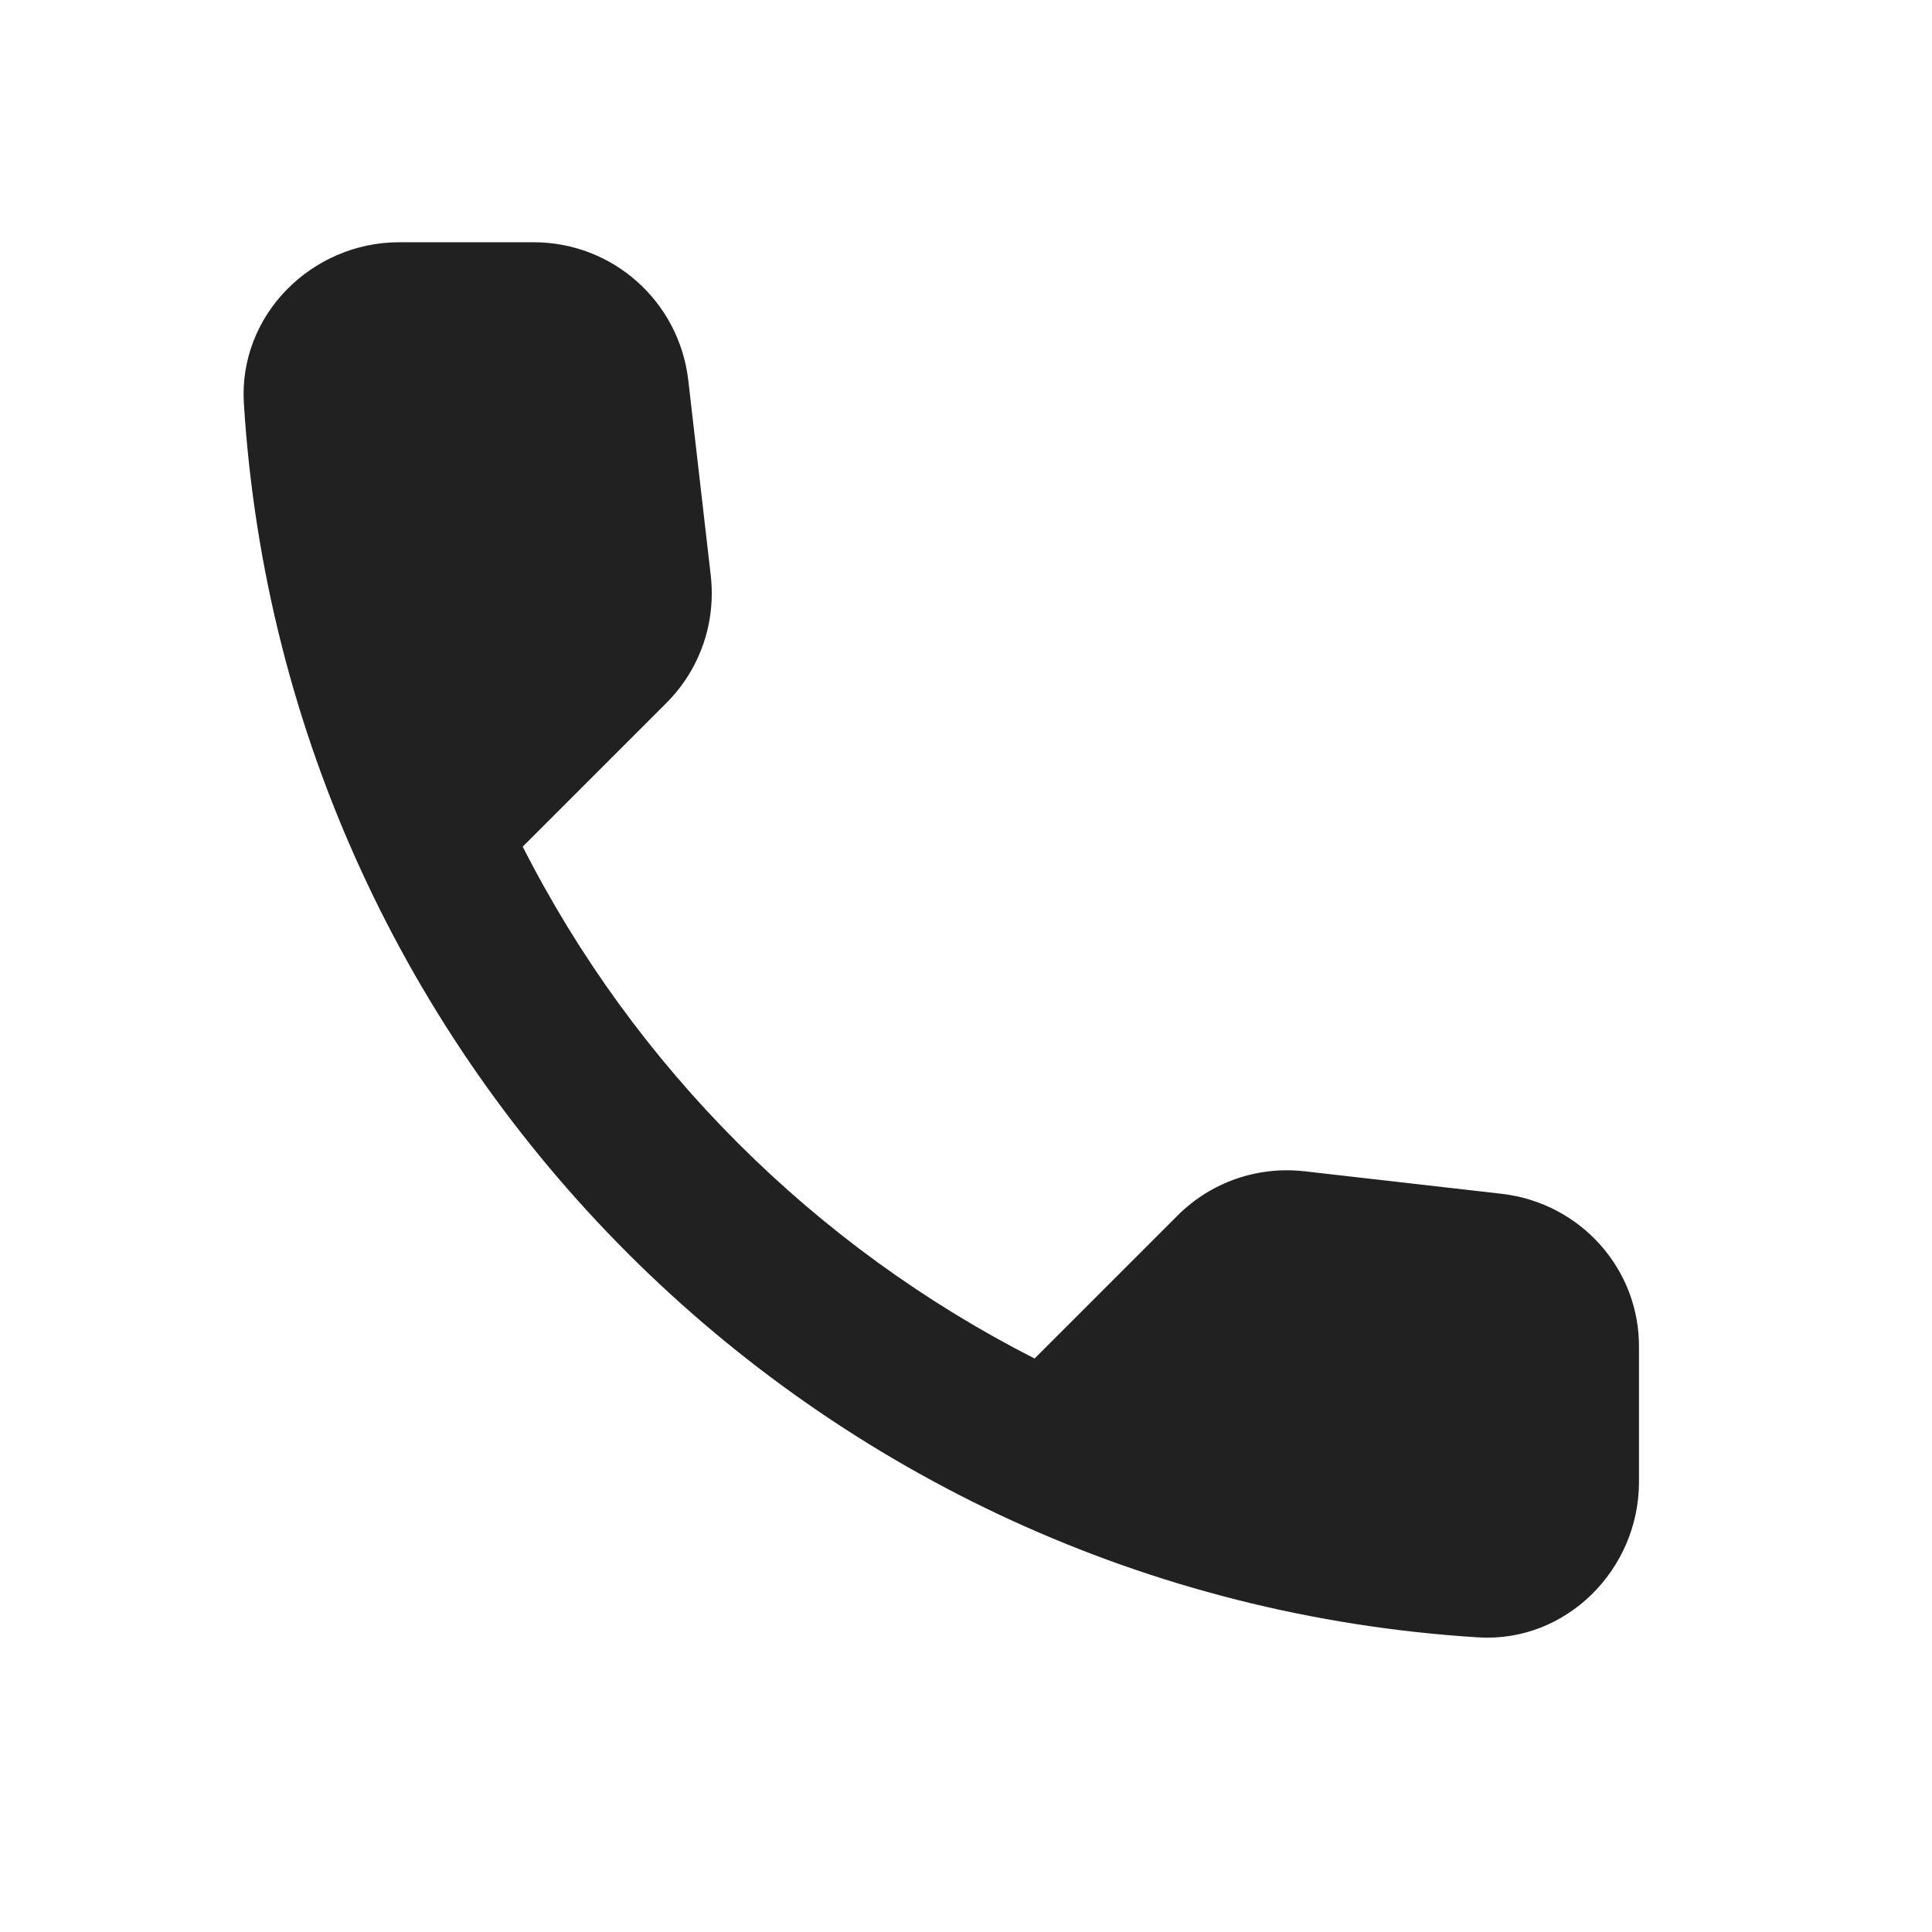
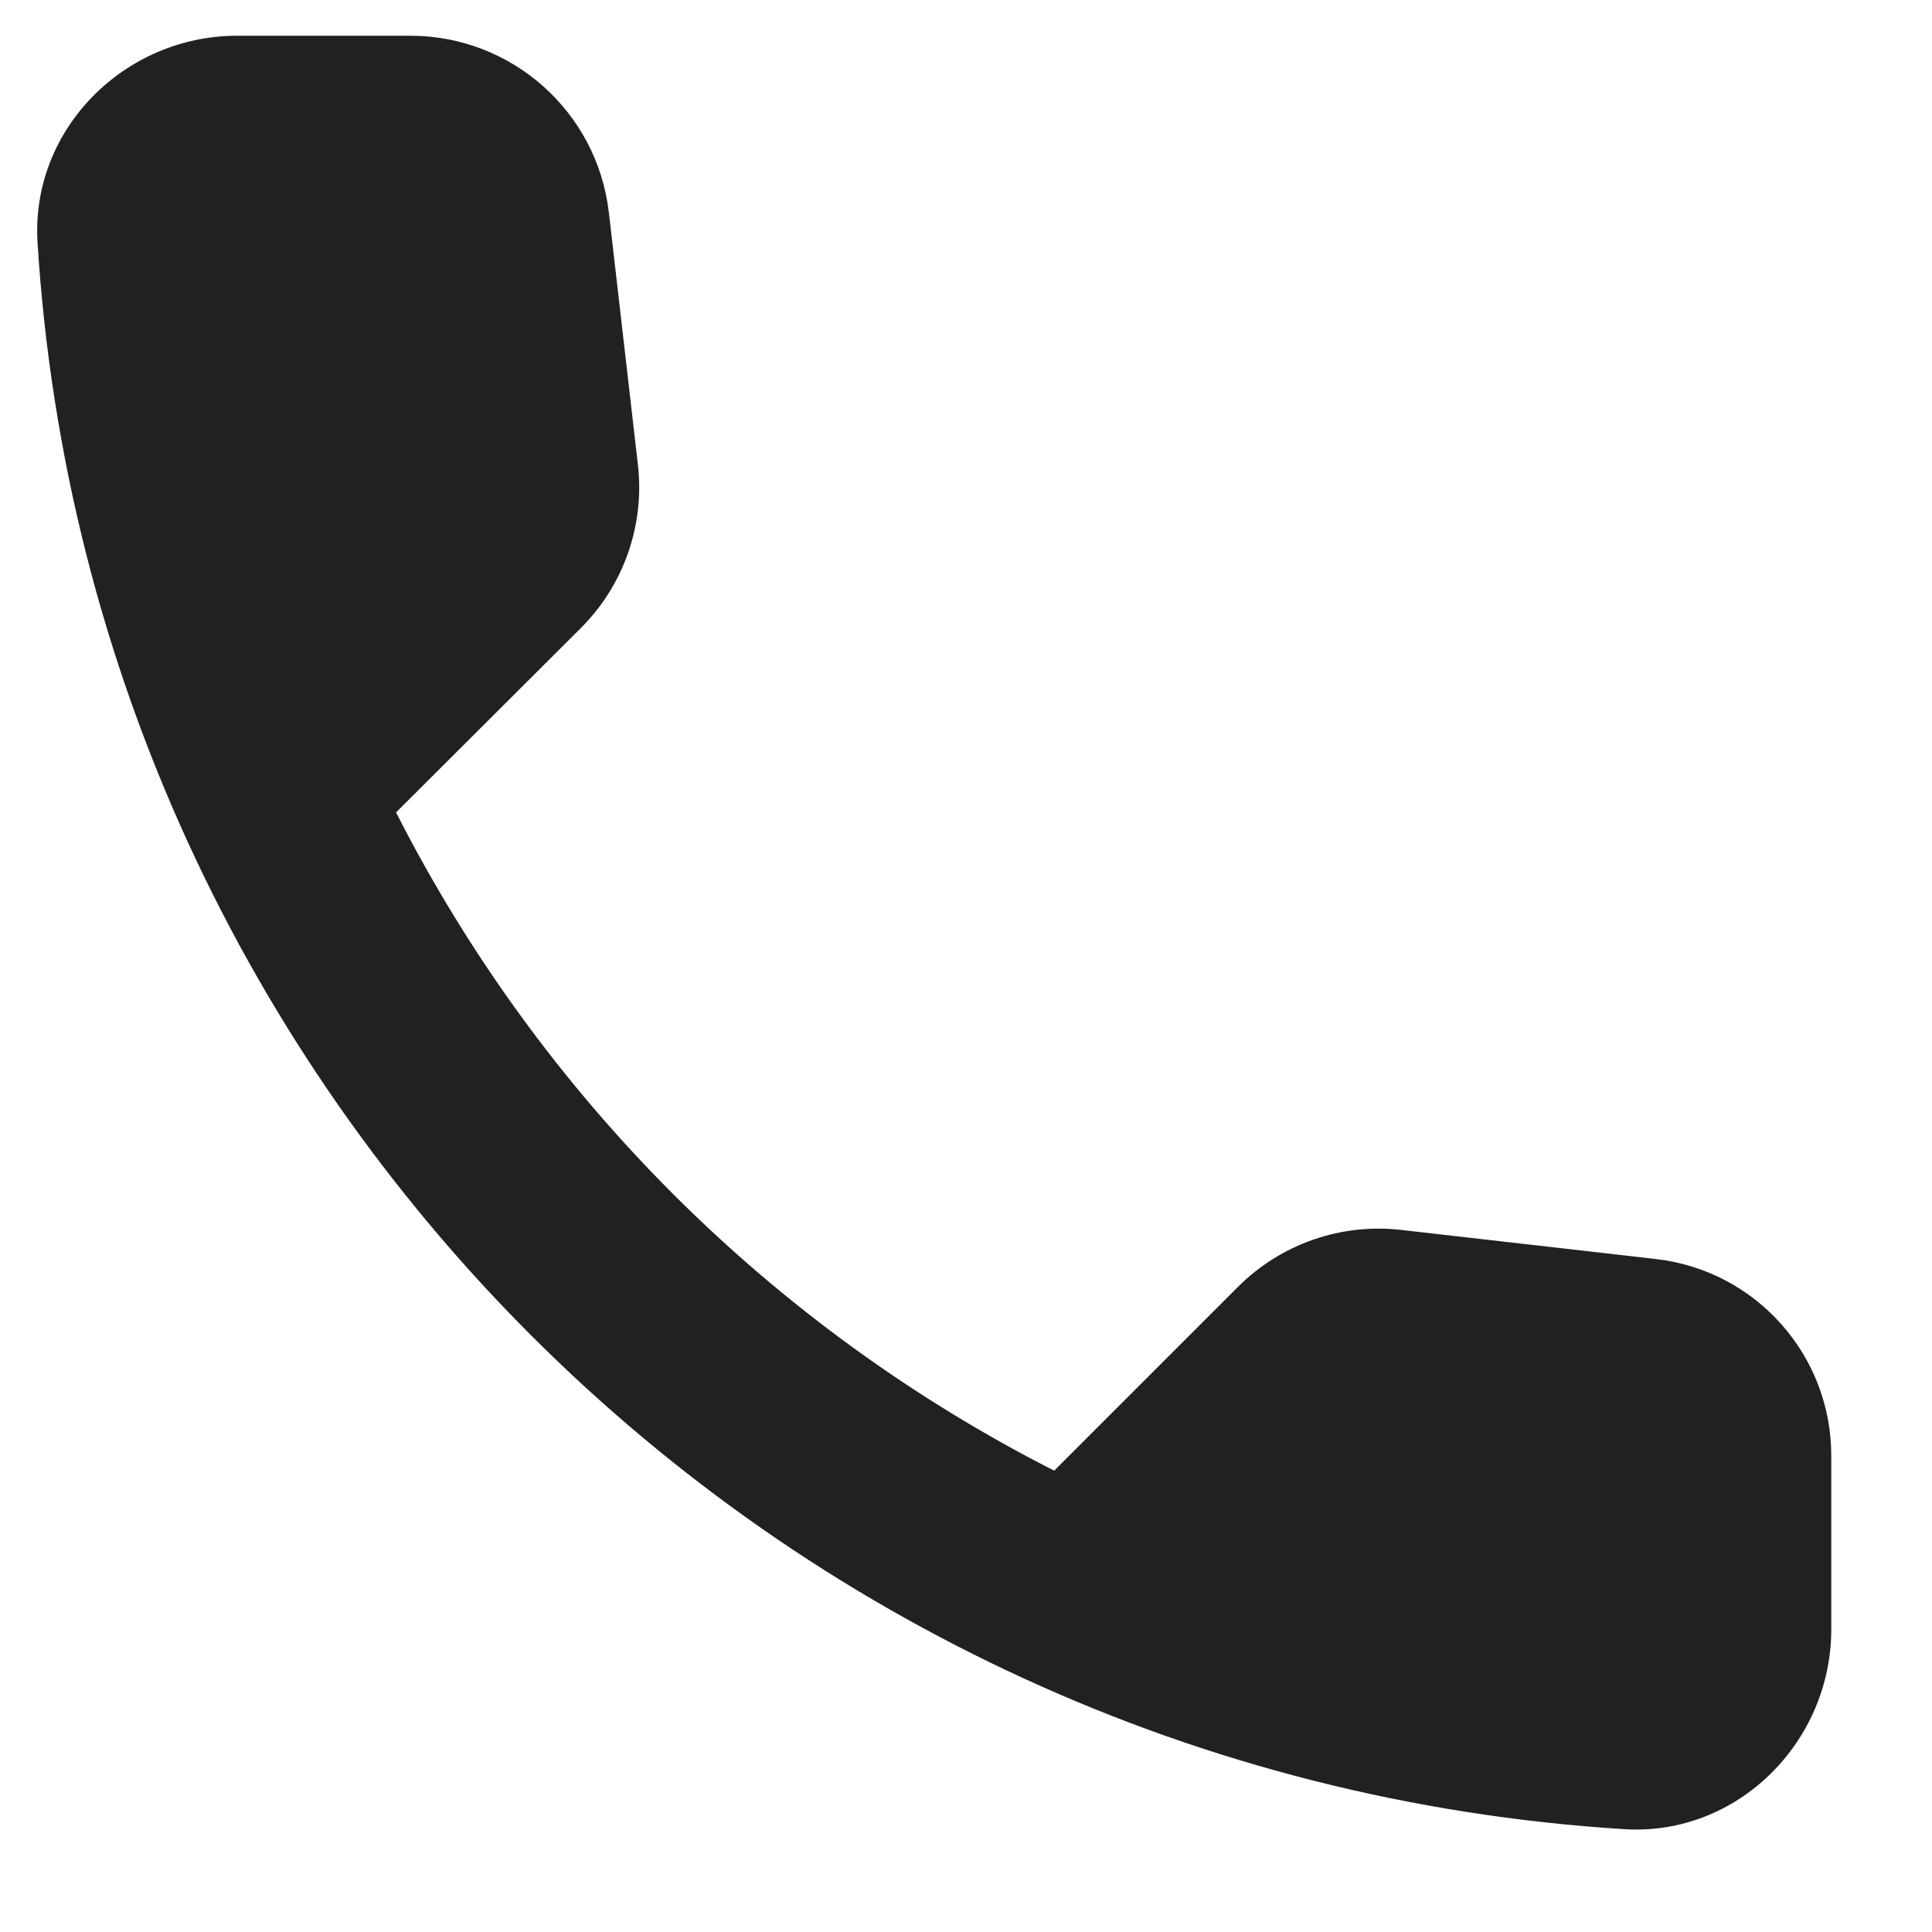
- <svg xmlns="http://www.w3.org/2000/svg" width="18" height="18" viewBox="0 0 18 18" fill="none">
-   <path d="M13.996 11.123L12.158 10.913C11.716 10.862 11.282 11.014 10.971 11.325L9.639 12.657C7.591 11.615 5.913 9.943 4.87 7.888L6.209 6.549C6.52 6.238 6.672 5.804 6.622 5.362L6.412 3.538C6.325 2.808 5.71 2.257 4.972 2.257H3.72C2.902 2.257 2.222 2.938 2.272 3.756C2.656 9.936 7.599 14.871 13.772 15.255C14.589 15.306 15.27 14.625 15.27 13.807V12.556C15.277 11.825 14.727 11.21 13.996 11.123Z" fill="#212121" />
+ <svg xmlns="http://www.w3.org/2000/svg" width="14" height="14" fill="none">
+   <path d="M11.996 9.123l-1.838-.21a1.44 1.44 0 00-1.187.412l-1.332 1.332a10.888 10.888 0 01-4.769-4.77L4.21 4.55a1.44 1.44 0 00.412-1.187l-.21-1.824a1.448 1.448 0 00-1.44-1.28H1.72C.902.258.222.938.272 1.756c.384 6.18 5.327 11.115 11.5 11.499.817.05 1.498-.63 1.498-1.448v-1.252a1.434 1.434 0 00-1.274-1.432z" fill="#212121" />
</svg>
